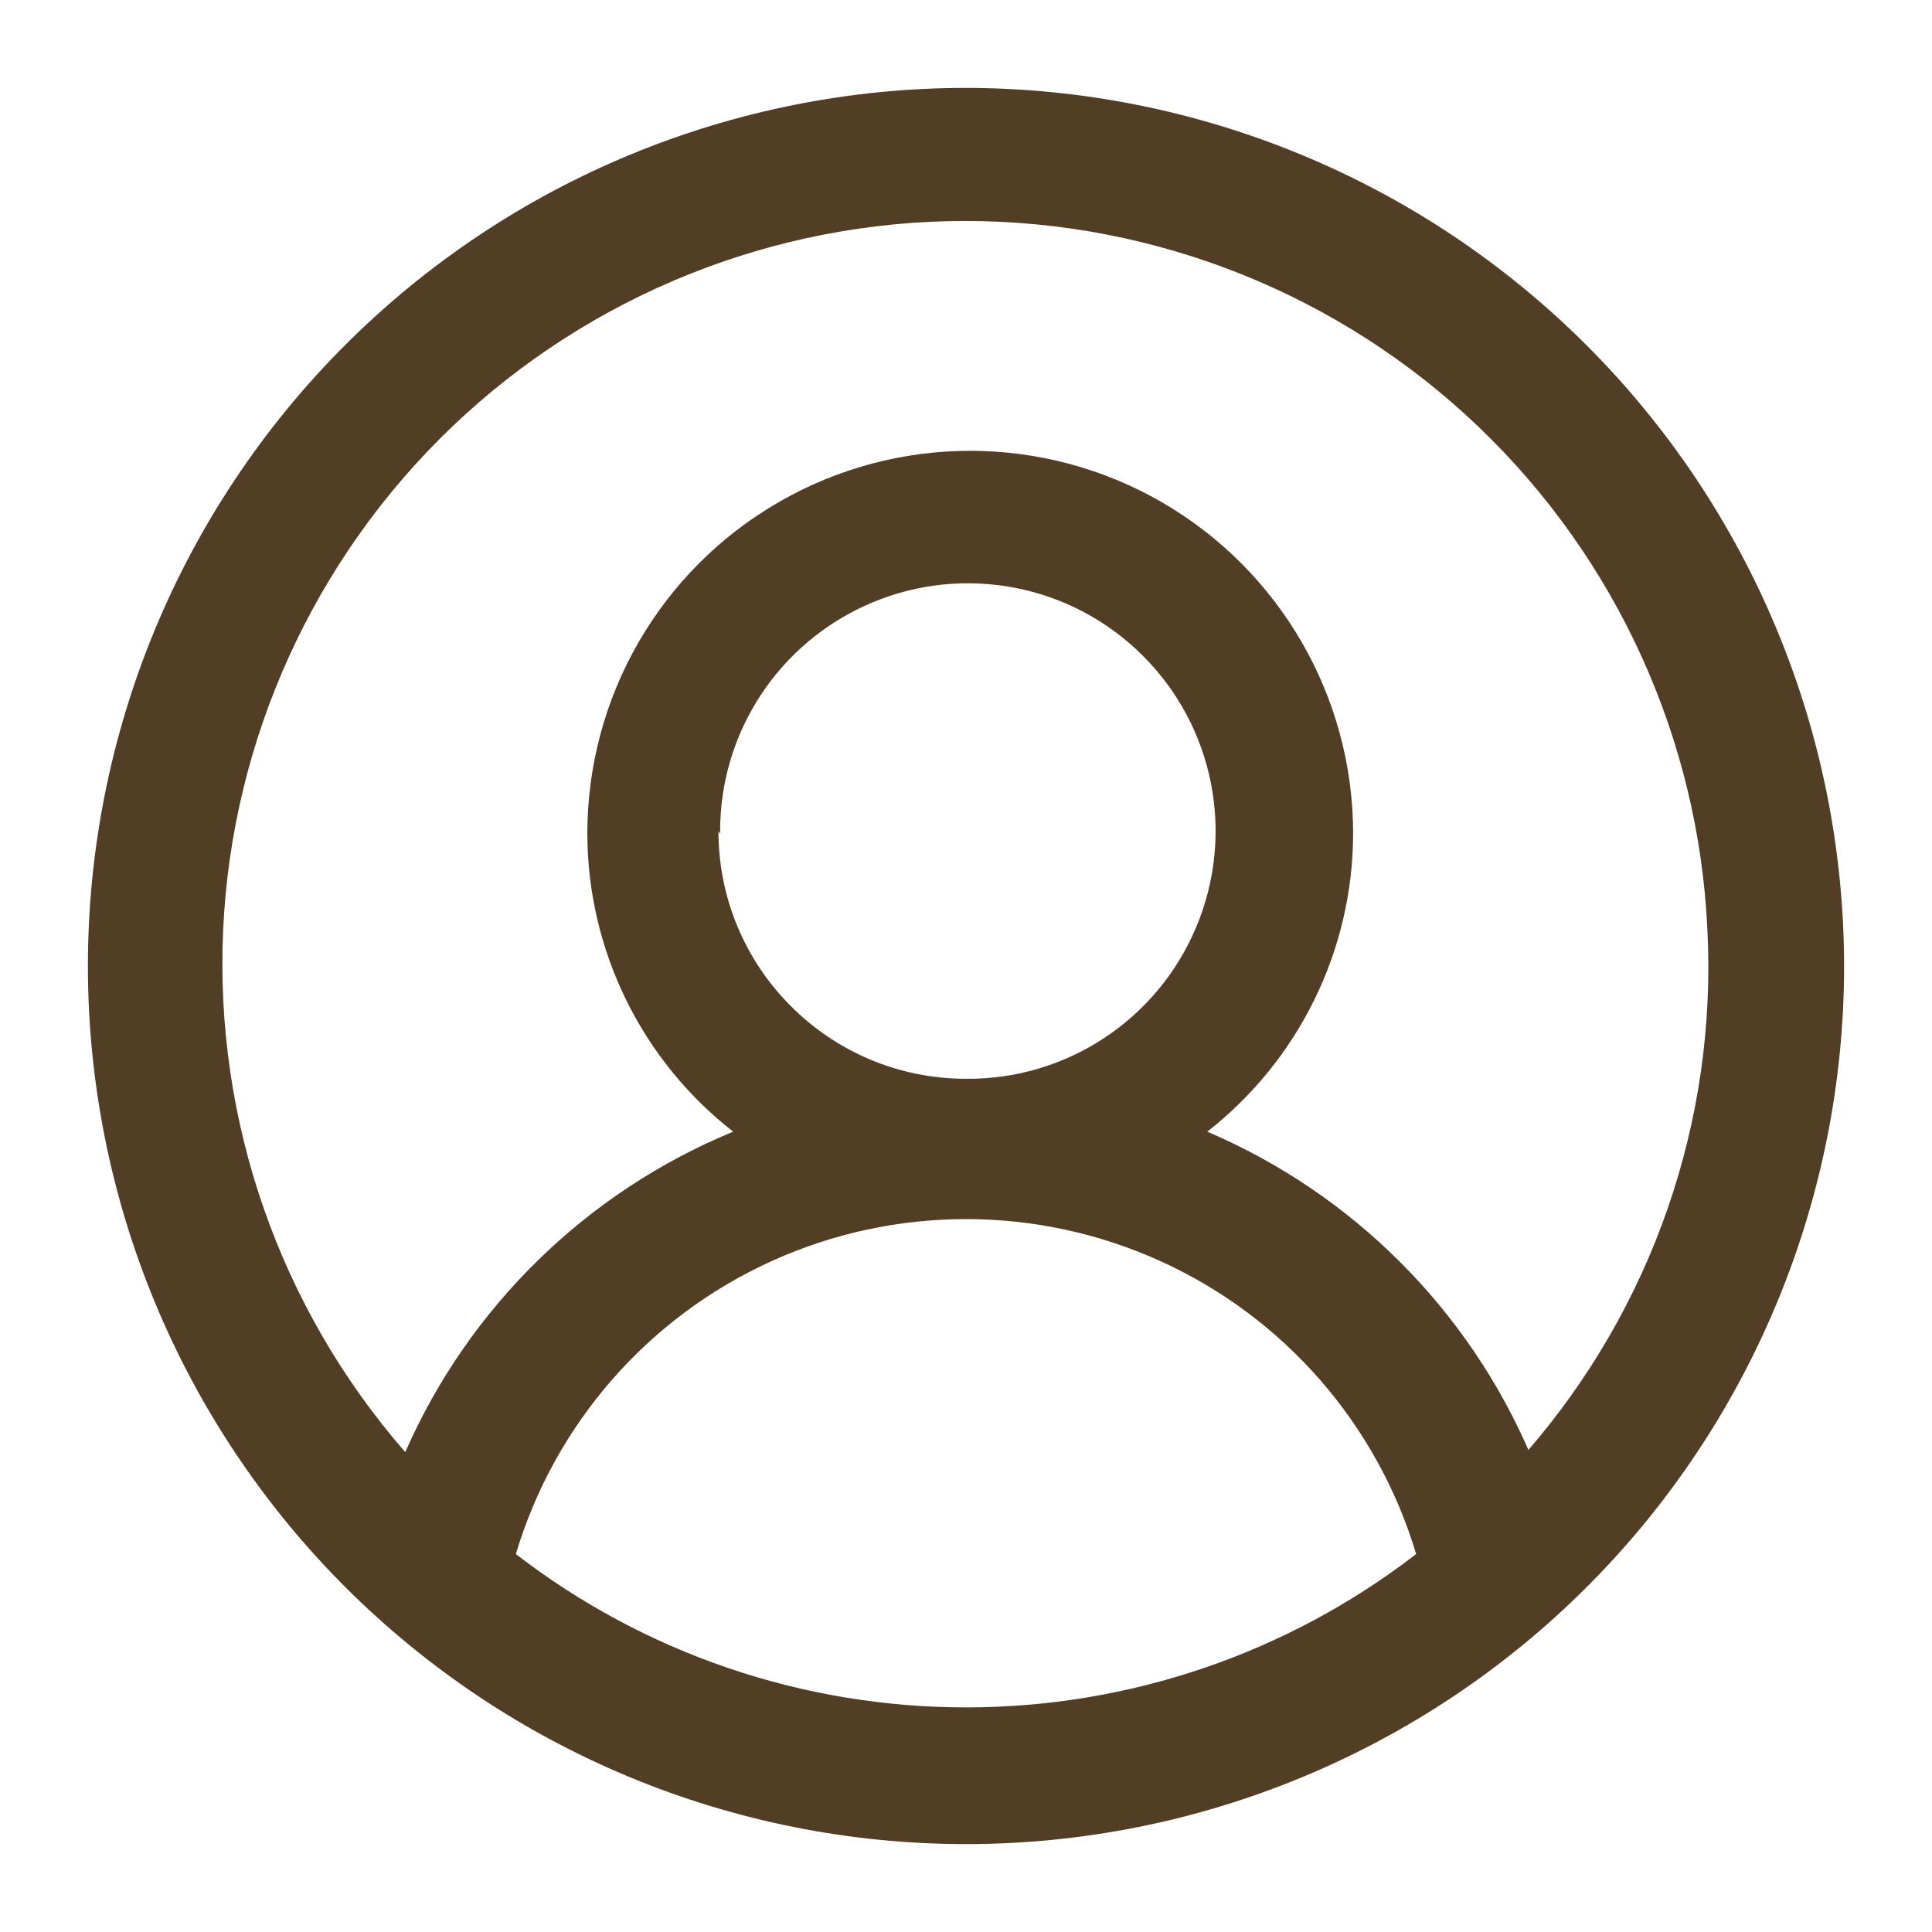
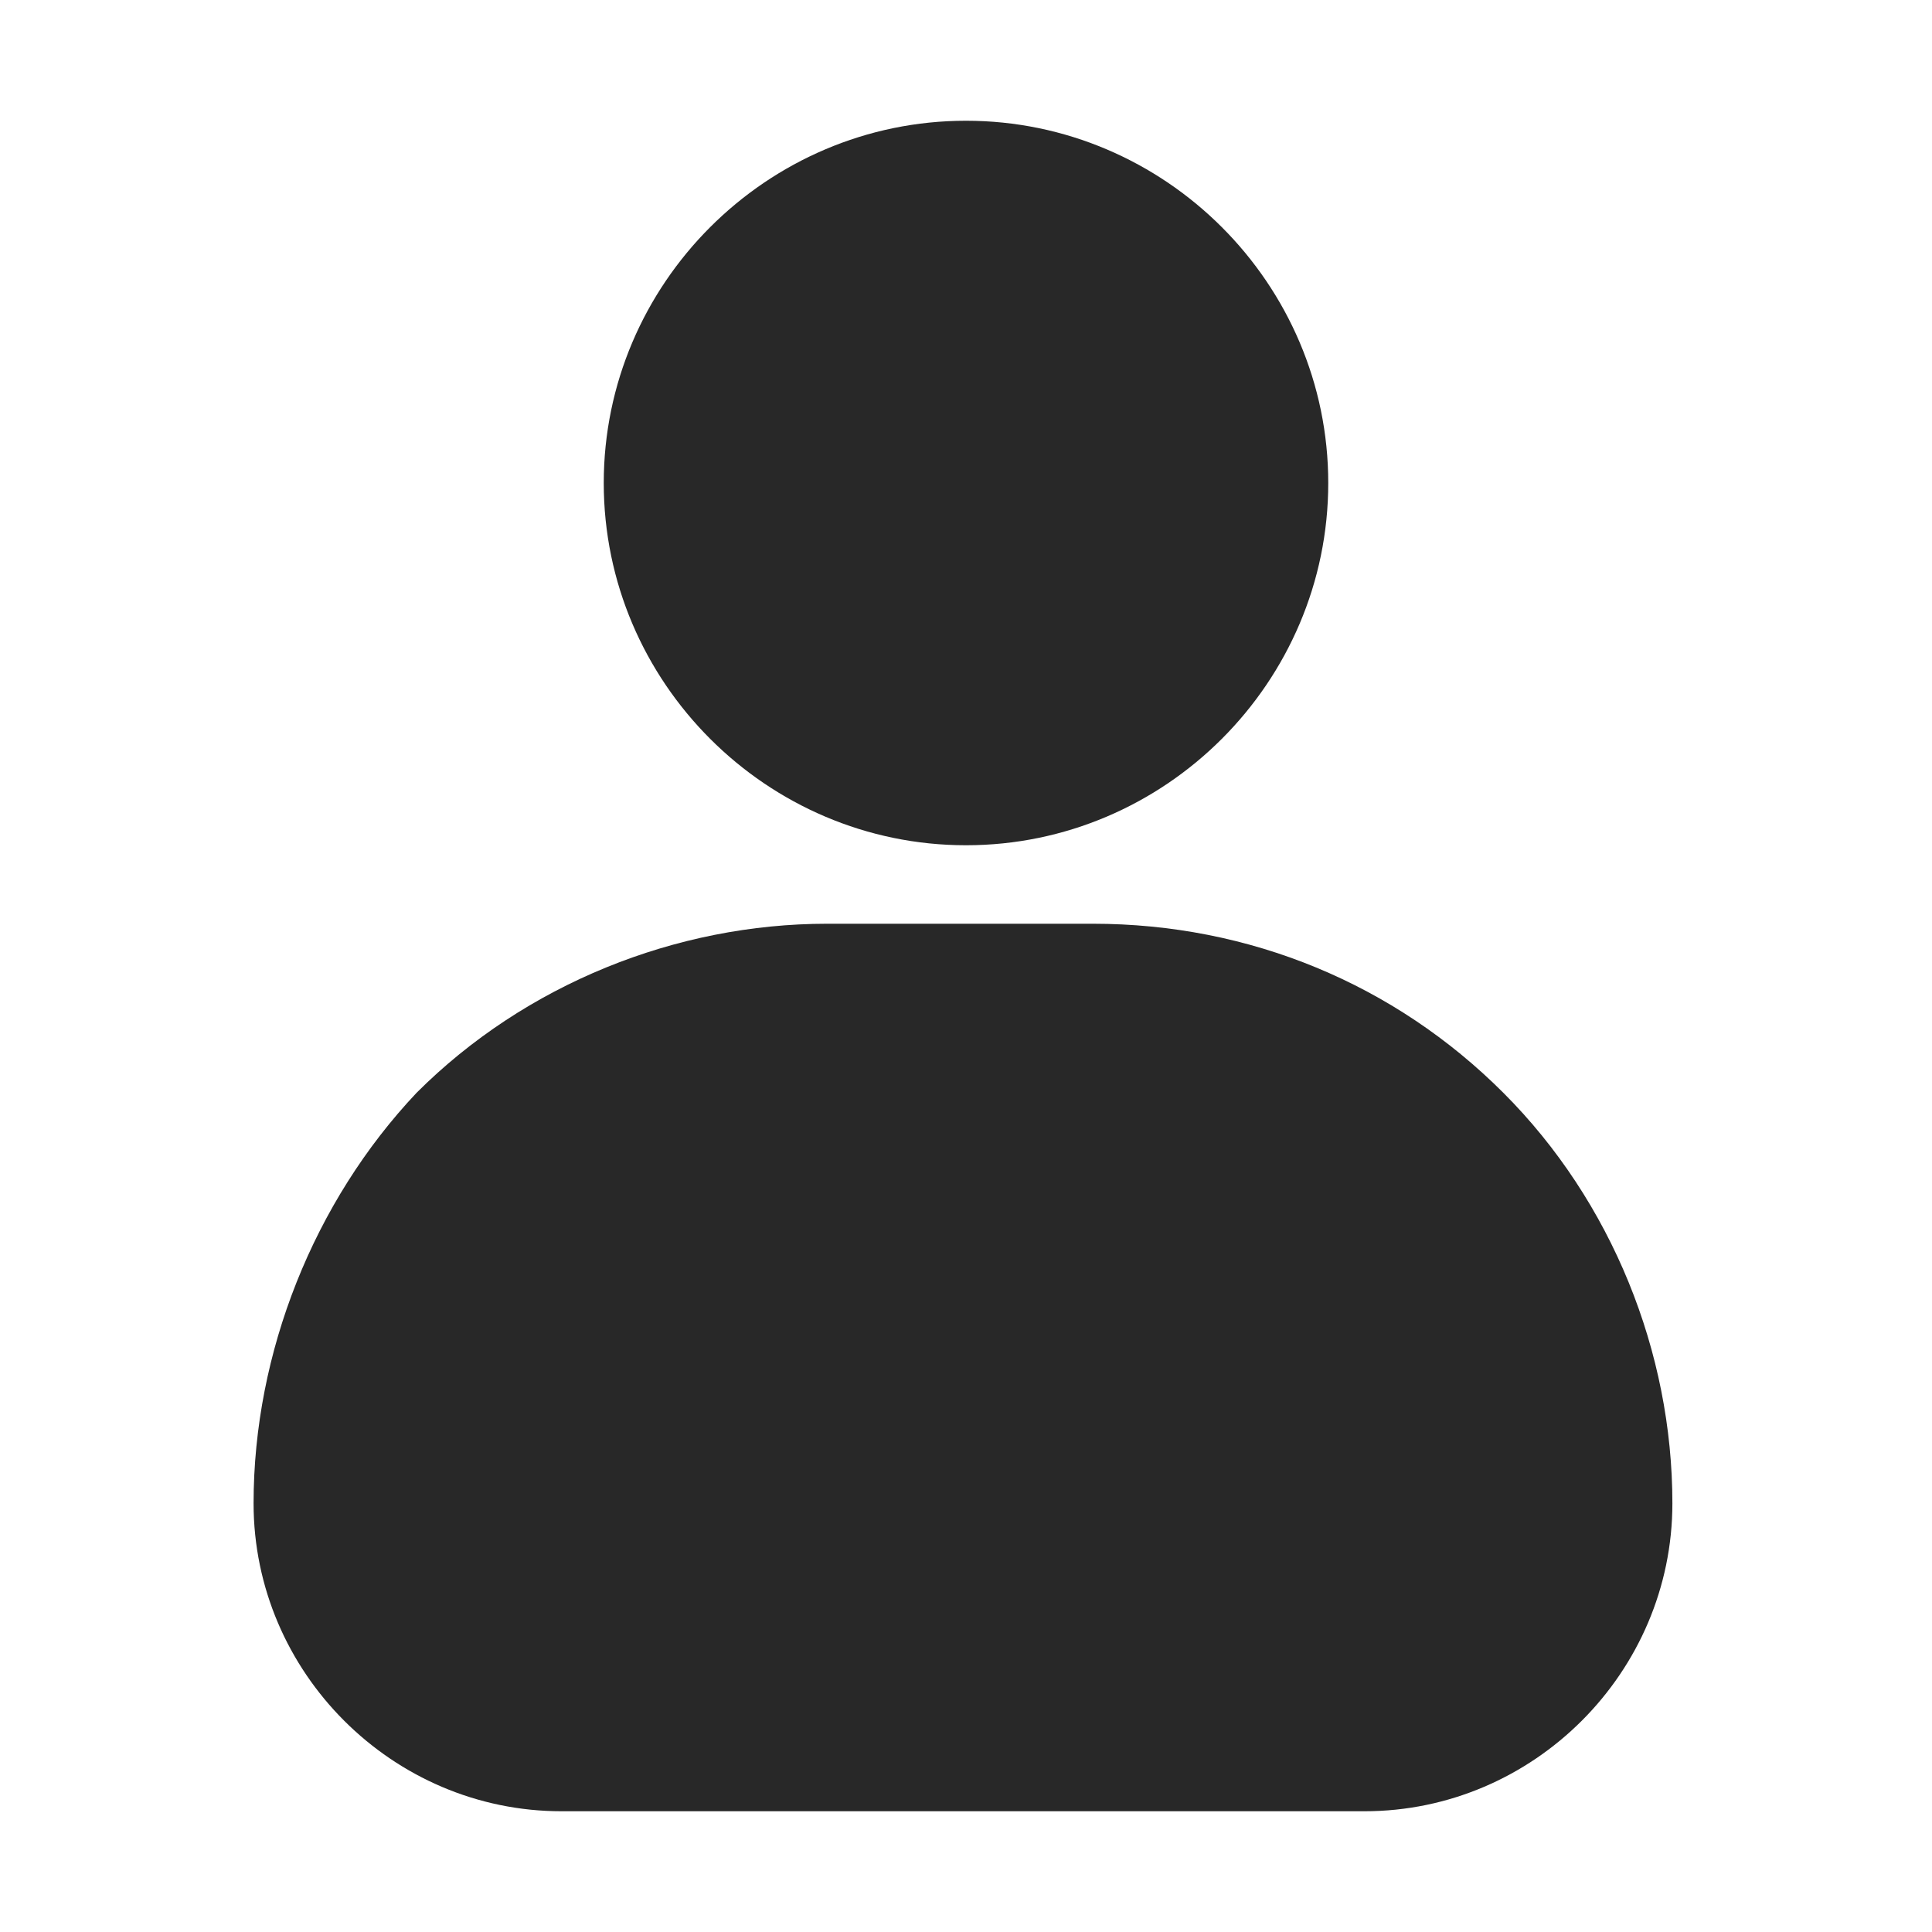
- <svg xmlns="http://www.w3.org/2000/svg" version="1.1" id="Layer_1" x="0px" y="0px" viewBox="0 0 800 800" style="enable-background:new 0 0 800 800;" xml:space="preserve">
+ <svg xmlns="http://www.w3.org/2000/svg" version="1.1" id="Layer_1" x="0px" y="0px" viewBox="0 0 32 32" style="enable-background:new 0 0 32 32;" xml:space="preserve">
  <style type="text/css">
- 	.st0{fill:#523E24;}
+ 	.st0{fill:#282828;}
</style>
-   <path class="st0" d="M400,36.4c-96.4,0-188.9,38.3-257.1,106.5C74.7,211.1,36.4,303.6,36.4,400s38.3,188.9,106.5,257.1  c68.2,68.2,160.7,106.5,257.1,106.5s188.9-38.3,257.1-106.5c68.2-68.2,106.5-160.7,106.5-257.1c-0.1-96.4-38.4-188.8-106.6-257  C588.8,74.8,496.4,36.5,400,36.4z M213.6,643.5c16.1-53.8,54.7-98.1,105.9-121.3c51.1-23.2,109.9-23.2,161,0  c51.2,23.2,89.8,67.5,105.9,121.3C533,684.7,467.5,707,400,707S267,684.7,213.6,643.5z M298.2,345.2c-0.5-41.6,24.3-79.4,62.7-95.6  c38.4-16.2,82.8-7.6,112.3,21.9c29.5,29.4,38.3,73.7,22.2,112.2c-16,38.4-53.7,63.4-95.4,63c-56.6,0-102.5-45.9-102.5-102.5  L298.2,345.2z M633.8,602.5c-25.7-60.2-73.7-108.2-133.9-133.9c38-29.7,60.3-75.2,60.4-123.4c0-56.6-30.2-108.9-79.3-137.3  c-49.1-28.3-109.5-28.3-158.5,0c-49.1,28.3-79.3,80.6-79.3,137.3c0.1,48.2,22.4,93.8,60.4,123.4c-60.7,25-109.4,72.6-135.8,132.7  c-52-59.7-79-137.1-75.4-216.2c3.6-79,37.6-153.7,94.8-208.4c57.3-54.7,133.4-85.2,212.5-85.2s155.3,30.5,212.5,85.2  c57.2,54.7,91.2,129.3,94.8,208.4C711,464.3,684,541.7,632,601.4L633.8,602.5z" />
+   <g>
+     <path class="st0" d="M22,8c0,3.3-2.7,6-6,6s-6-2.7-6-6s2.7-6,6-6S22,4.7,22,8" />
+     <path class="st0" d="M4.2,24.9c0,2.8,2.3,5.1,5.1,5.1h13.3c2.8,0,5.1-2.3,5.1-5.1c0-2.5-1-5-2.8-6.8c-1.8-1.8-4.2-2.8-6.8-2.8h-4.4   c-2.5,0-5,1-6.8,2.8C5.2,19.9,4.2,22.4,4.2,24.9L4.2,24.9z" />
+   </g>
</svg>
